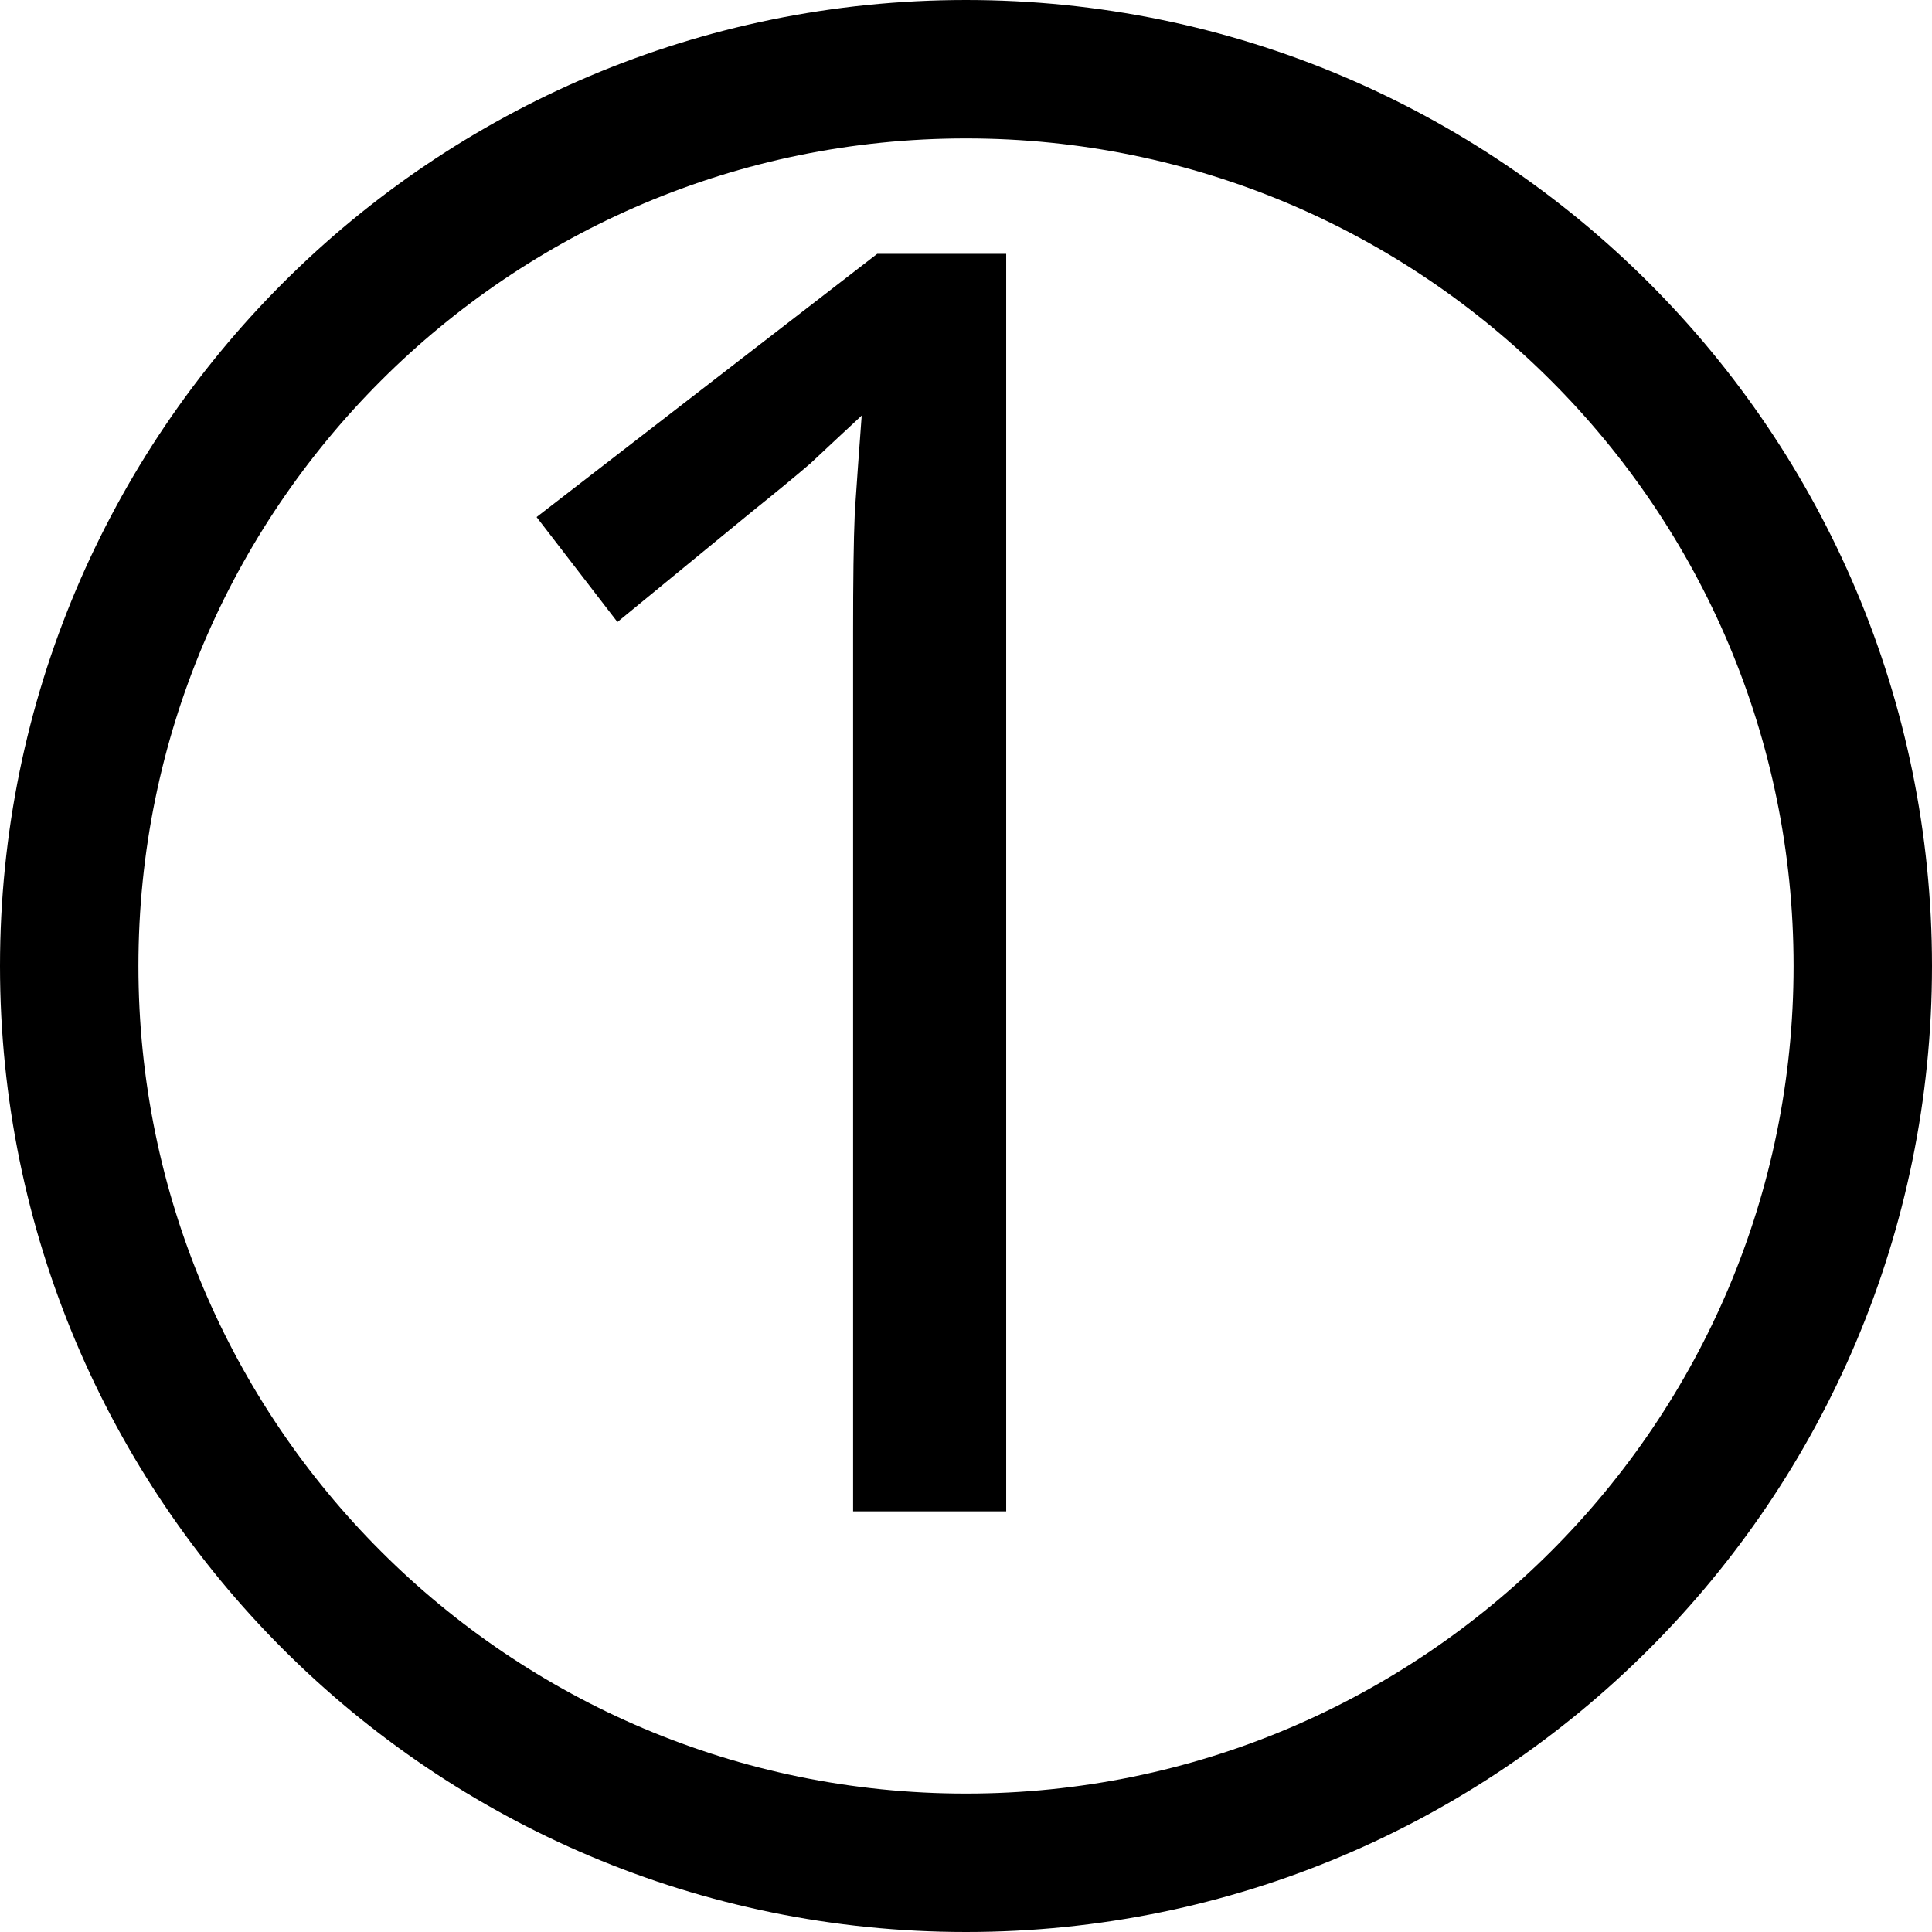
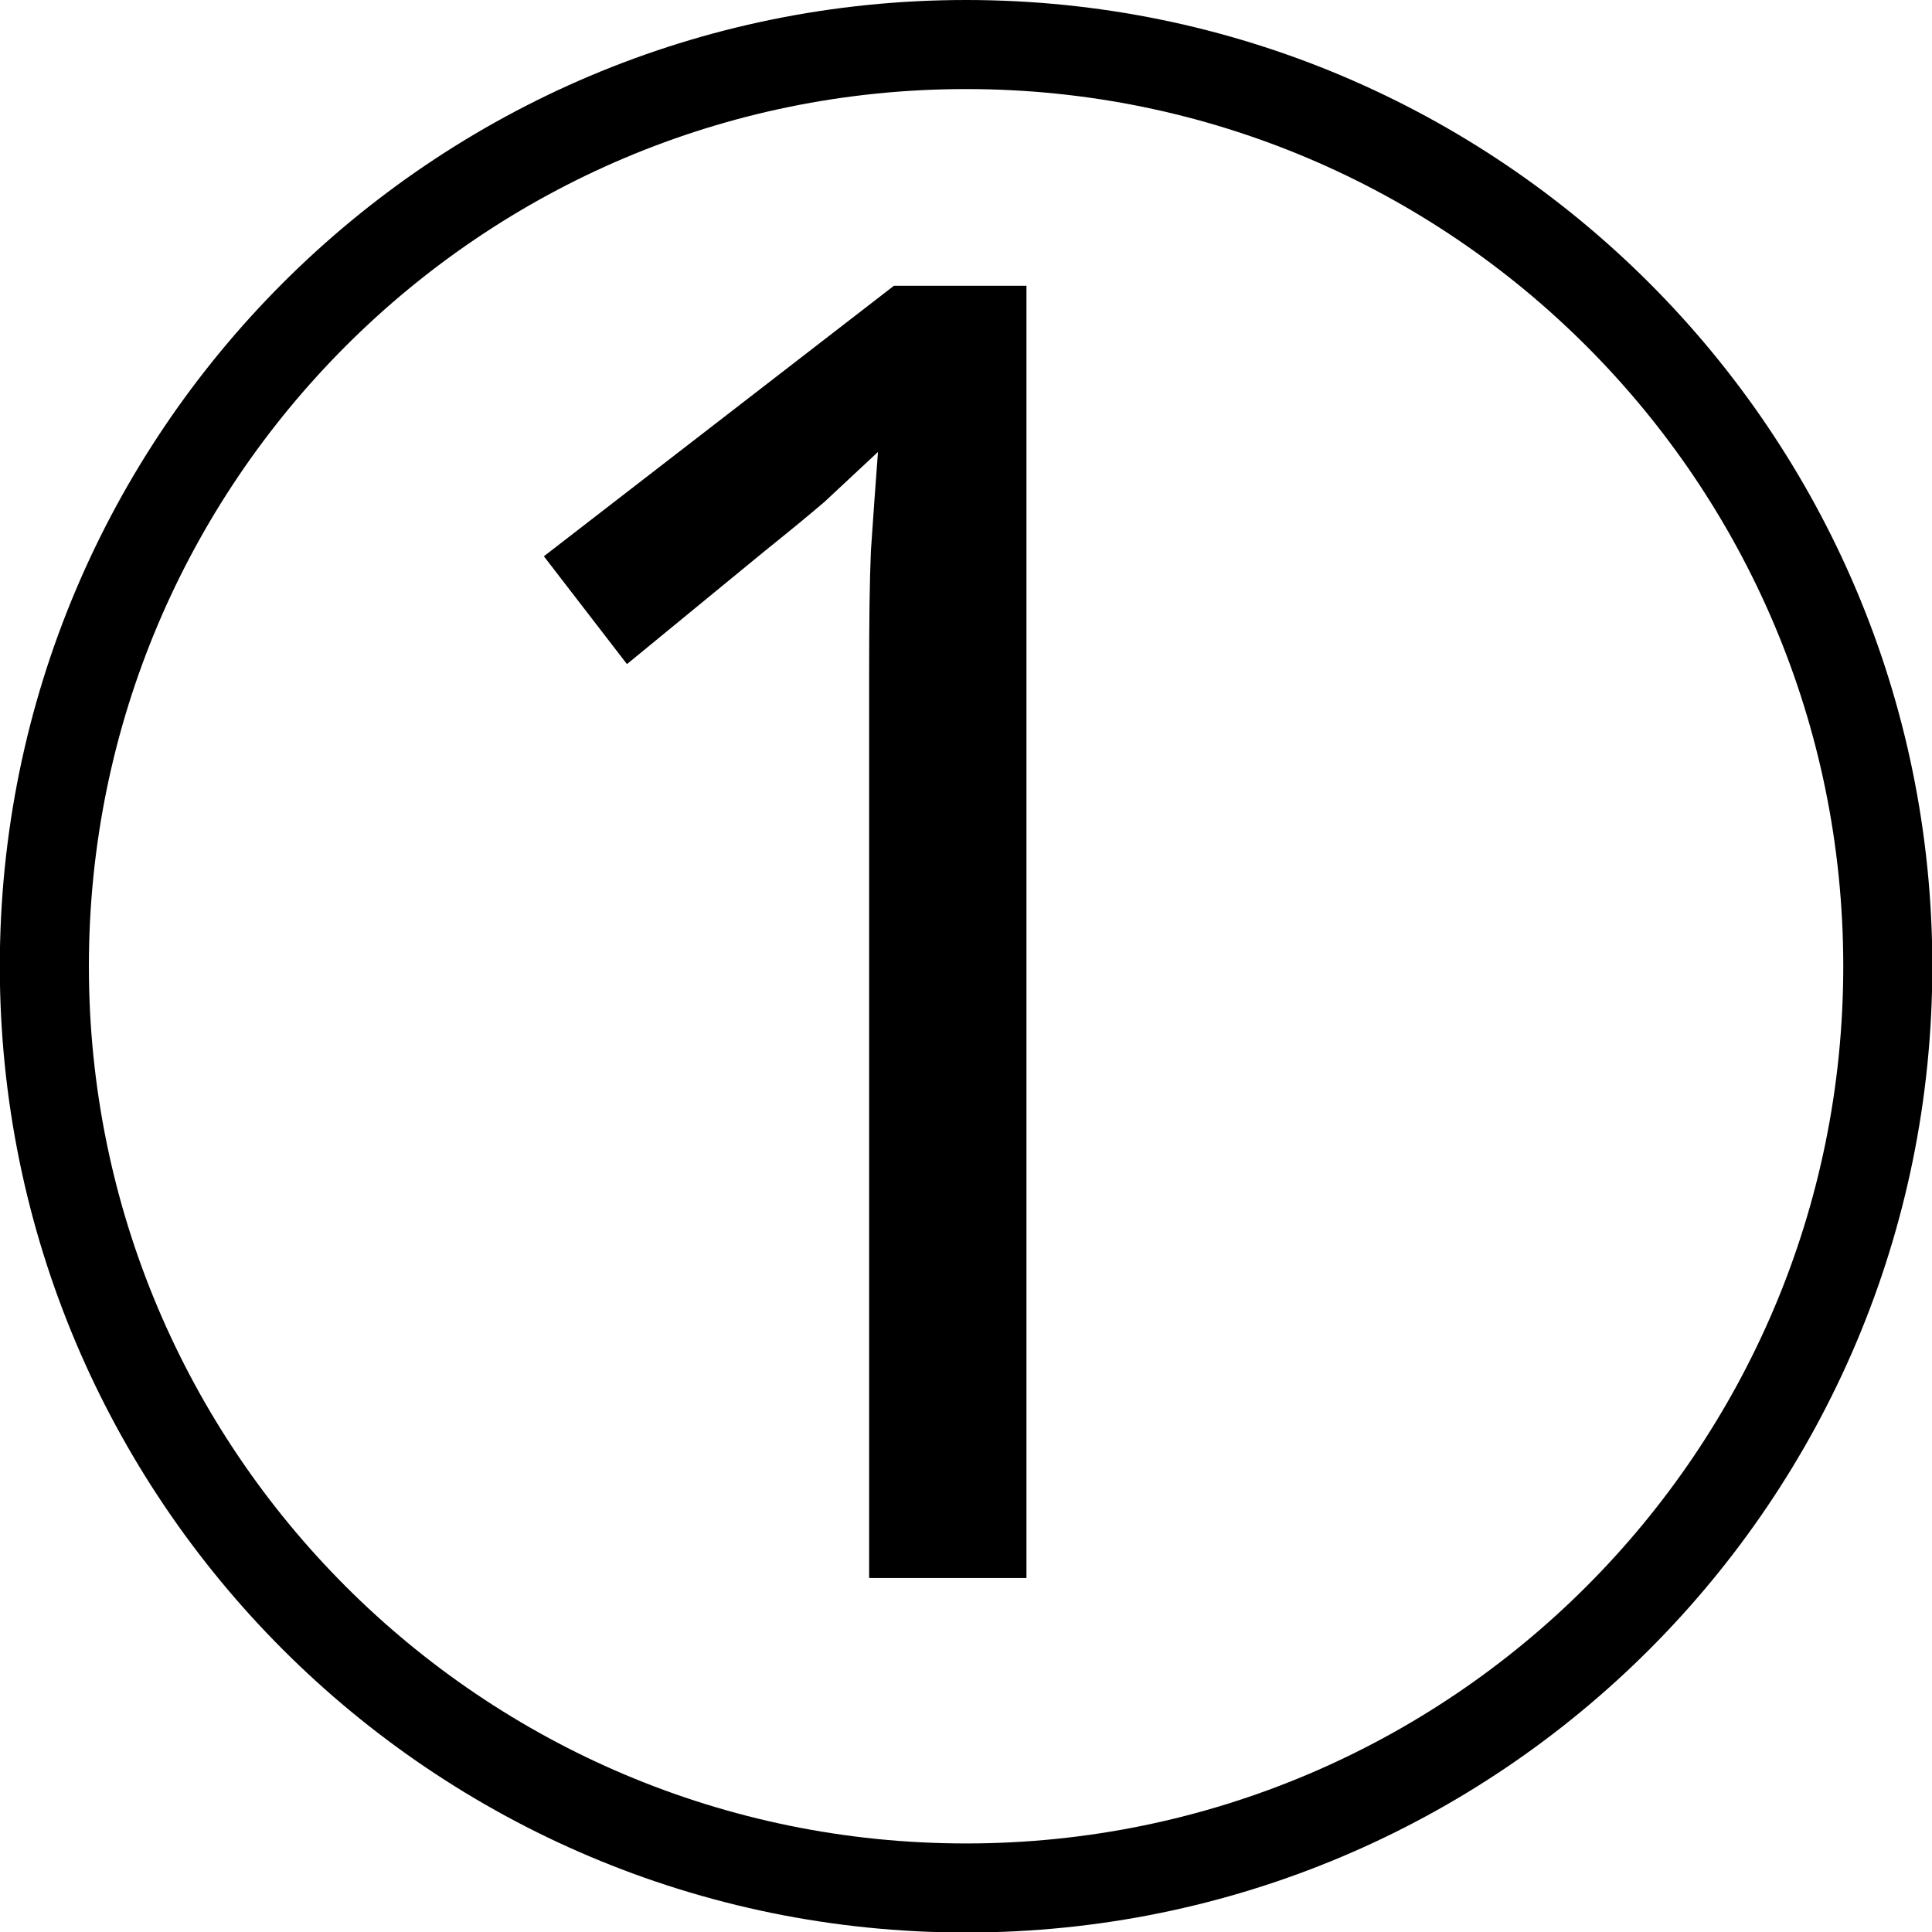
- <svg xmlns="http://www.w3.org/2000/svg" width="744.397" height="744.397" viewBox="0 0 22.332 22.332" fill="none" version="1.1" id="svg2165">
+ <svg xmlns="http://www.w3.org/2000/svg" width="124.367" height="124.367" viewBox="0 0 3.731 3.731" fill="none" version="1.1" id="svg2165" xml:space="preserve">
  <defs id="defs2169">
    <rect x="216.034" y="227.286" width="389.311" height="317.3" id="rect1009" />
  </defs>
-   <ellipse style="fill:none;stroke:#000000;stroke-width:1.6;stroke-linecap:round;stroke-dasharray:none;paint-order:markers stroke fill" id="path399" cx="11.166" cy="11.166" rx="10.366" ry="10.366" />
-   <text xml:space="preserve" transform="matrix(1.27258,0,0,1.27258,-270.5242,-289.2222)" id="text1007" style="font-style:normal;font-variant:normal;font-weight:normal;font-stretch:normal;font-size:16px;font-family:AppleMyungjo;-inkscape-font-specification:'AppleMyungjo, Normal';font-variant-ligatures:normal;font-variant-caps:normal;font-variant-numeric:normal;font-variant-east-asian:normal;white-space:pre;shape-inside:url(#rect1009);fill:#000000;stroke:none;stroke-width:53.333;stroke-linecap:round;stroke-dasharray:none;paint-order:markers stroke fill">
-     <tspan x="216.033" y="240.999" id="tspan1112">1</tspan>
-   </text>
+   <g id="g1086" transform="translate(-0.08036353)">
+     <ellipse style="fill:none;fill-opacity:1;stroke:#000000;stroke-width:0.172;stroke-linecap:round;stroke-dasharray:none;paint-order:markers stroke fill" id="path399" cx="1.946" cy="1.866" rx="1.78" ry="1.78" />
+     <text xml:space="preserve" transform="matrix(0.2184816,0,0,0.2184816,-46.37885,-49.60666)" id="text1007" style="font-style:normal;font-variant:normal;font-weight:normal;font-stretch:normal;font-size:16px;font-family:AppleMyungjo;-inkscape-font-specification:'AppleMyungjo, Normal';font-variant-ligatures:normal;font-variant-caps:normal;font-variant-numeric:normal;font-variant-east-asian:normal;white-space:pre;shape-inside:url(#rect1009);display:inline;fill:#000000;stroke:none;stroke-width:53.333;stroke-linecap:round;stroke-dasharray:none;paint-order:markers stroke fill">
+       <tspan x="216.033" y="240.999" id="tspan1632">1</tspan>
+     </text>
+   </g>
</svg>
